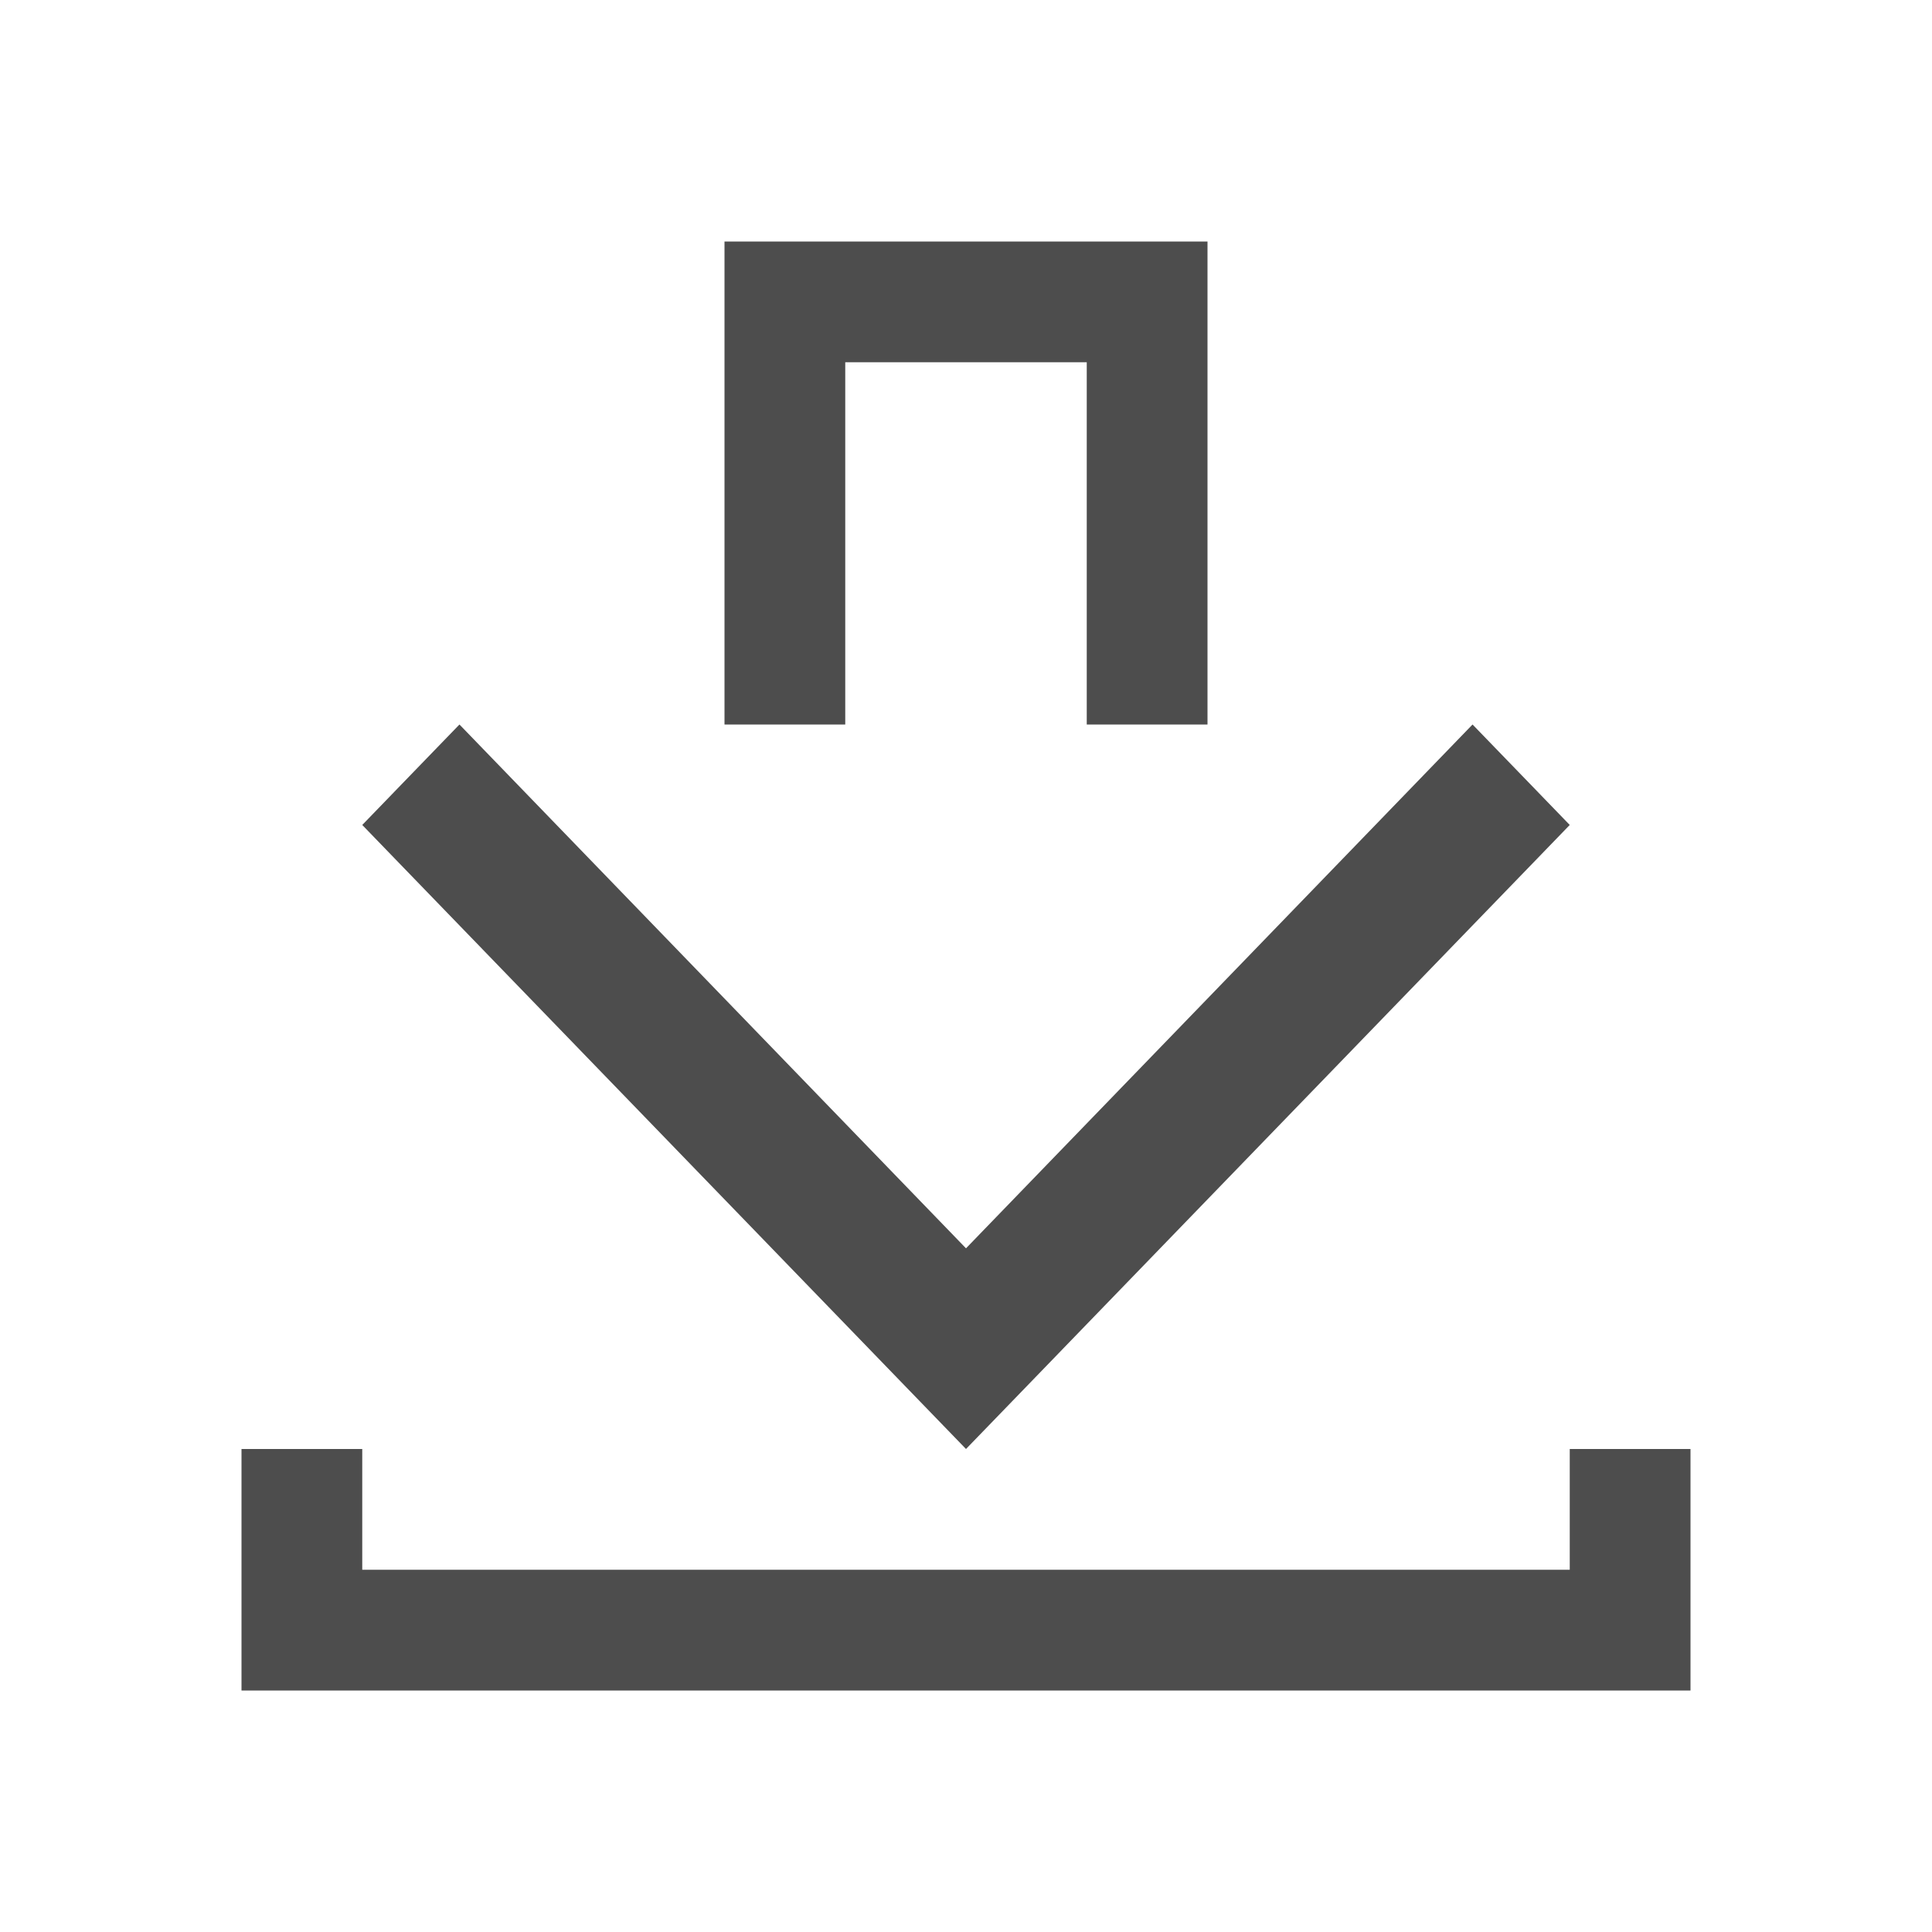
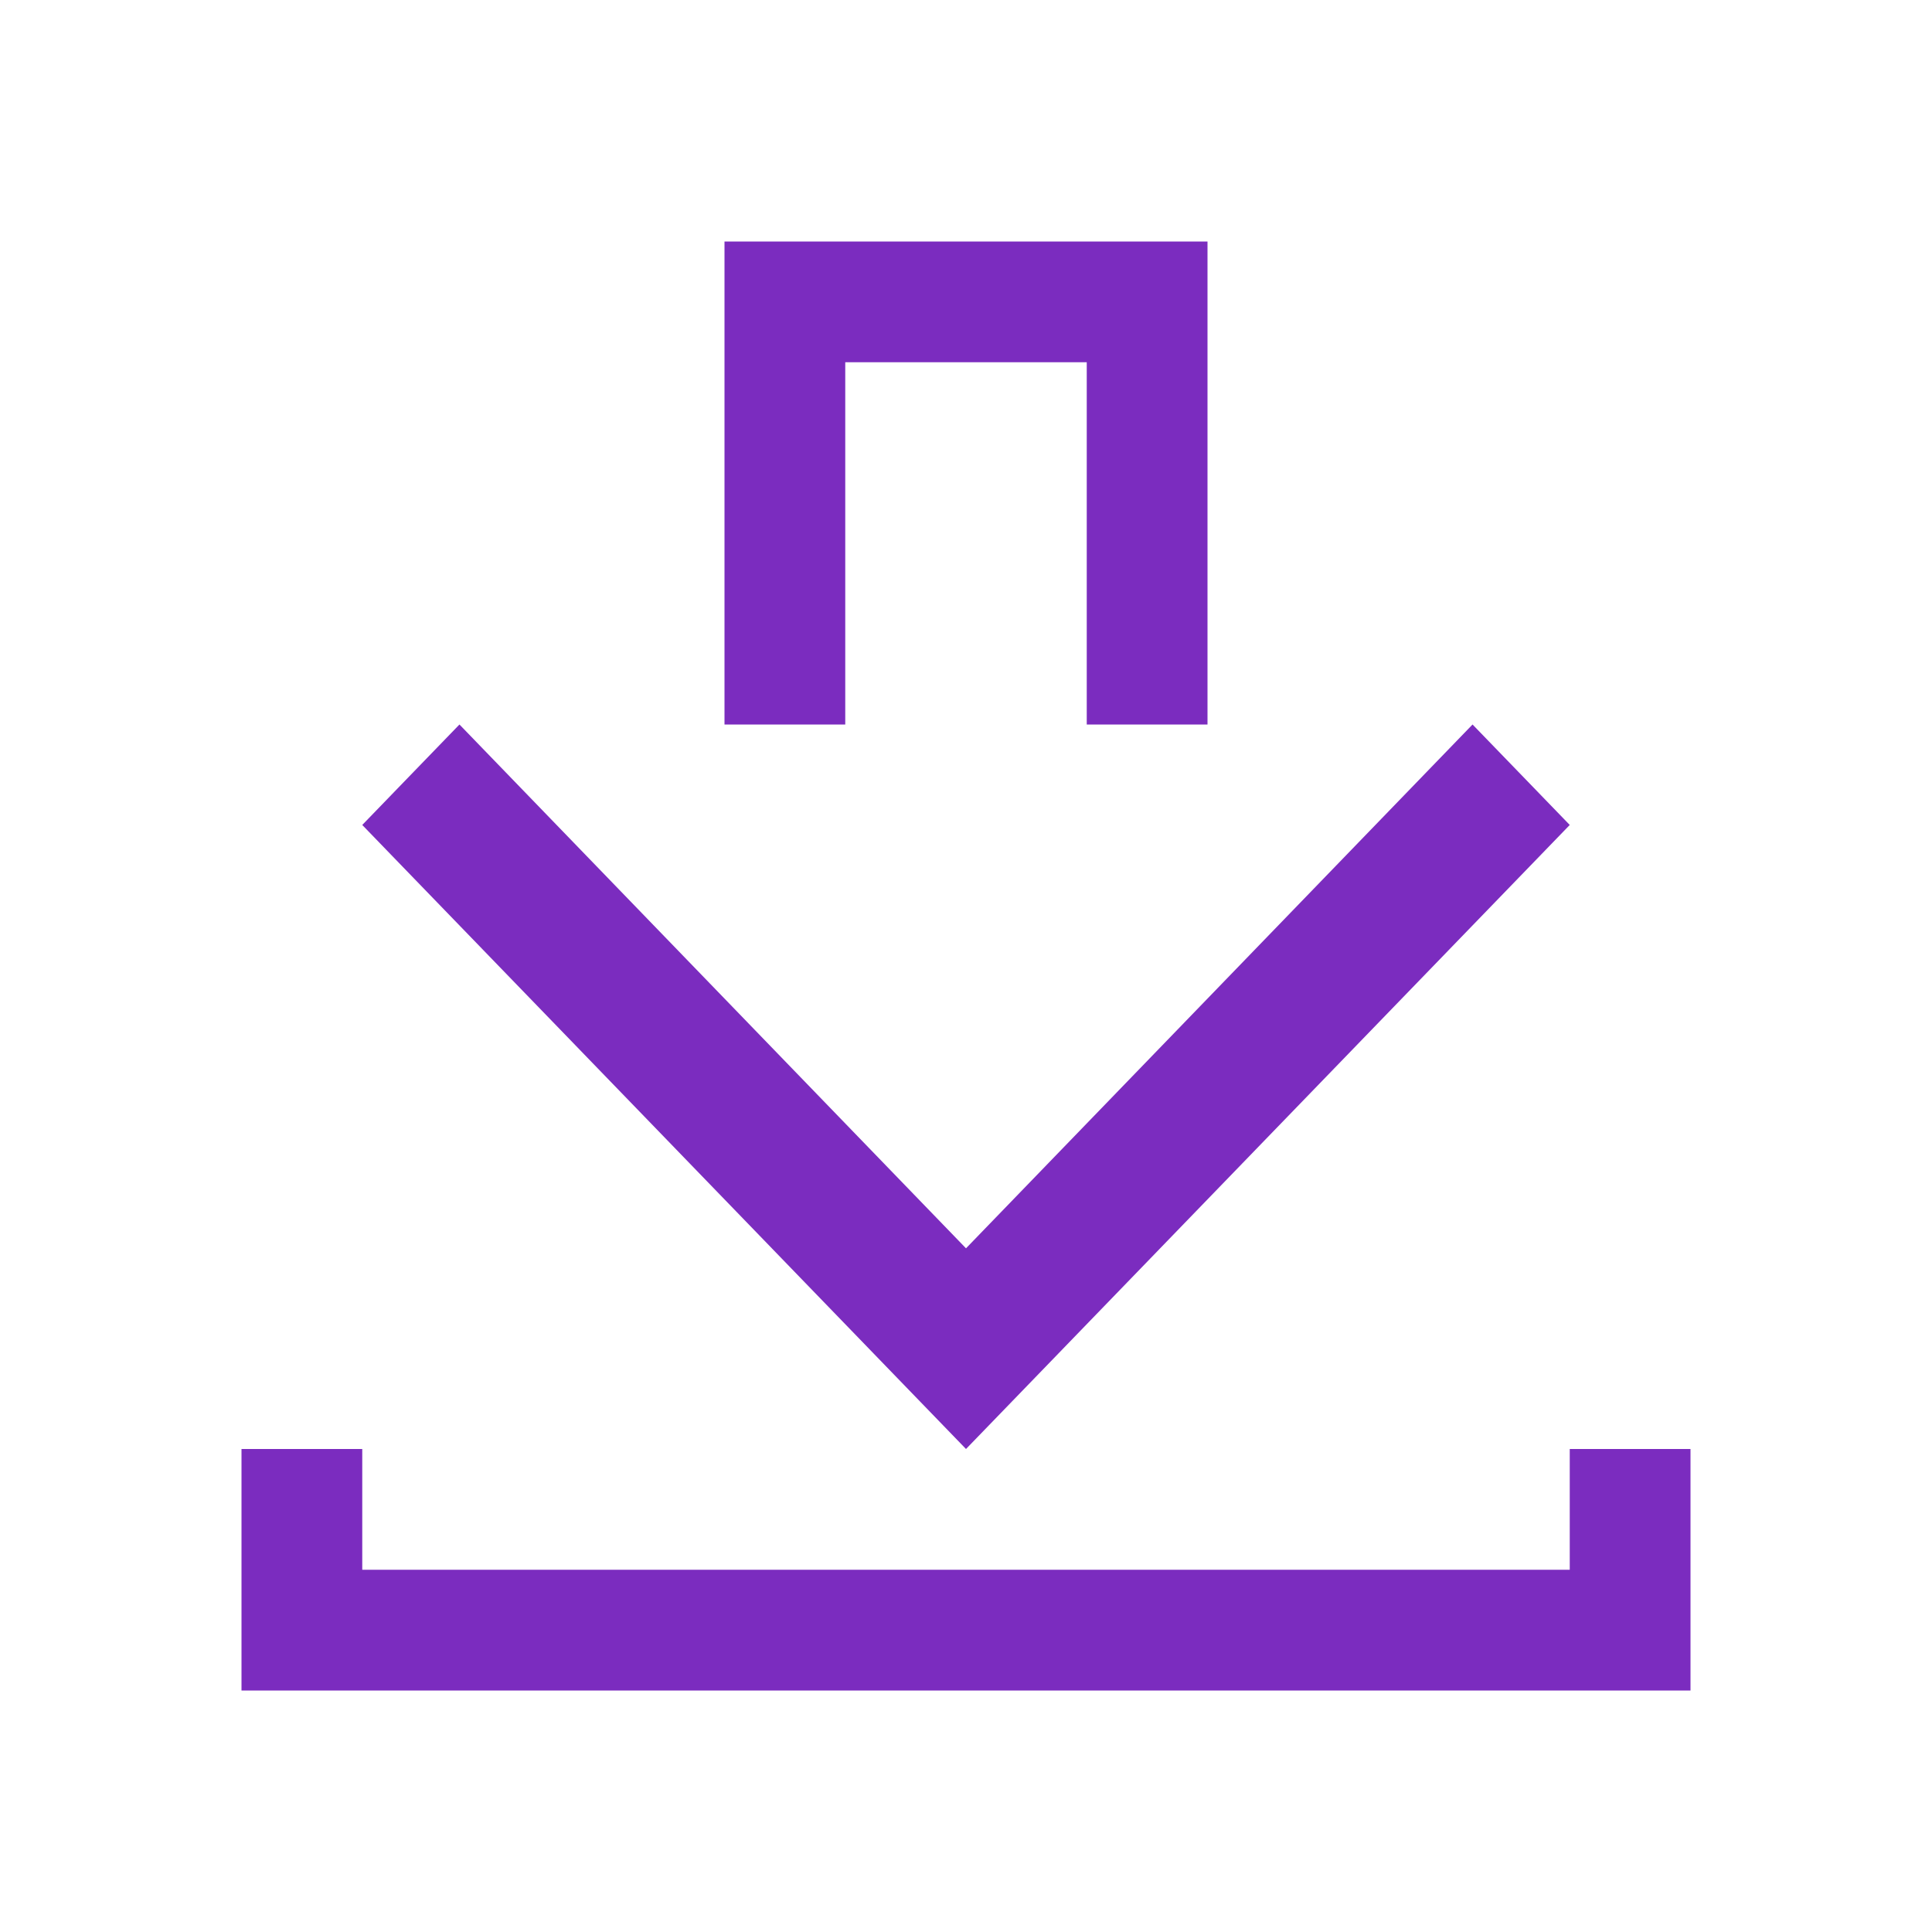
<svg xmlns="http://www.w3.org/2000/svg" viewBox="0 0 16 16">
  <defs id="defs3051">
    <style type="text/css" id="current-color-scheme">
      .ColorScheme-Text {
-         color:#4d4d4d;
+         color:#7b2cbf;
      }
      </style>
  </defs>
  <path style="fill:currentColor;fill-opacity:1;stroke:none" d="M 6 2 L 6 3 L 6 6 L 7 6 L 7 3 L 9 3 L 9 6 L 10 6 L 10 3 L 10 2 L 9 2 L 7 2 L 6 2 z M 3.805 6 L 3 6.832 L 8 12 L 13 6.832 L 12.195 6 L 8 10.338 L 3.805 6 z M 2 12 L 2 14 L 3 14 L 13 14 L 14 14 L 14 13 L 14 12 L 13 12 L 13 13 L 3 13 L 3 12 L 2 12 z " class="ColorScheme-Text" />
</svg>
